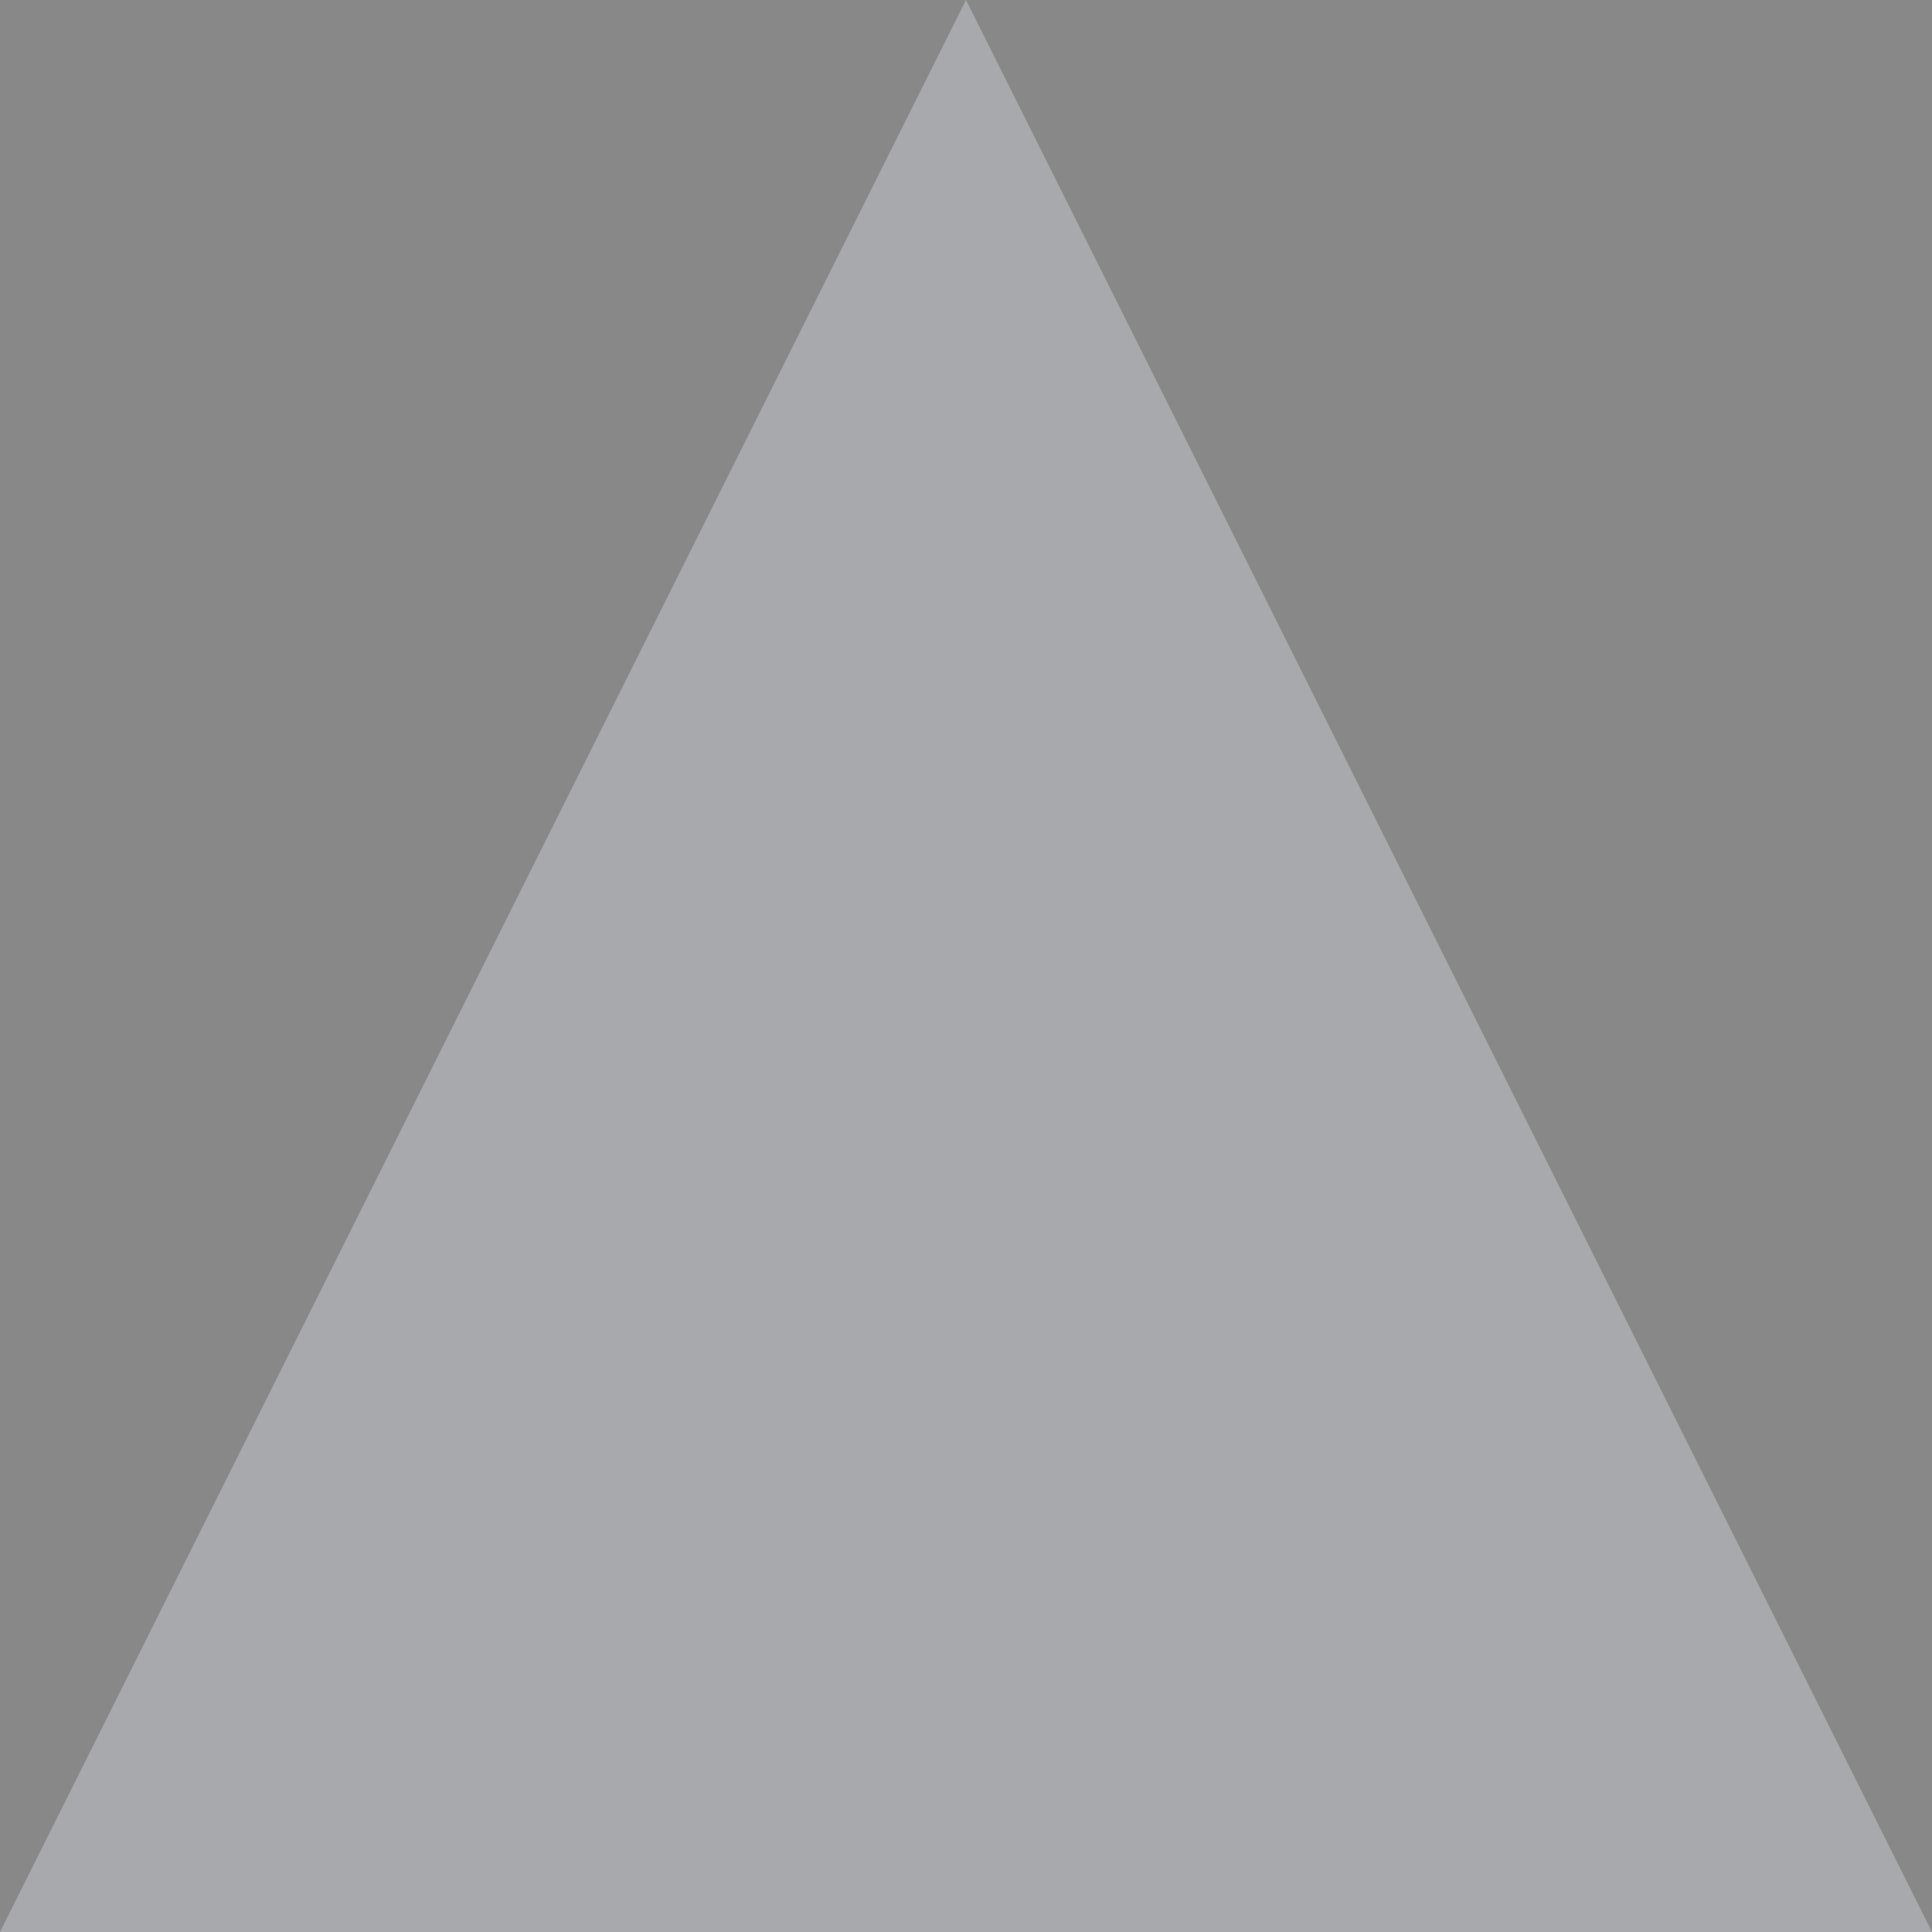
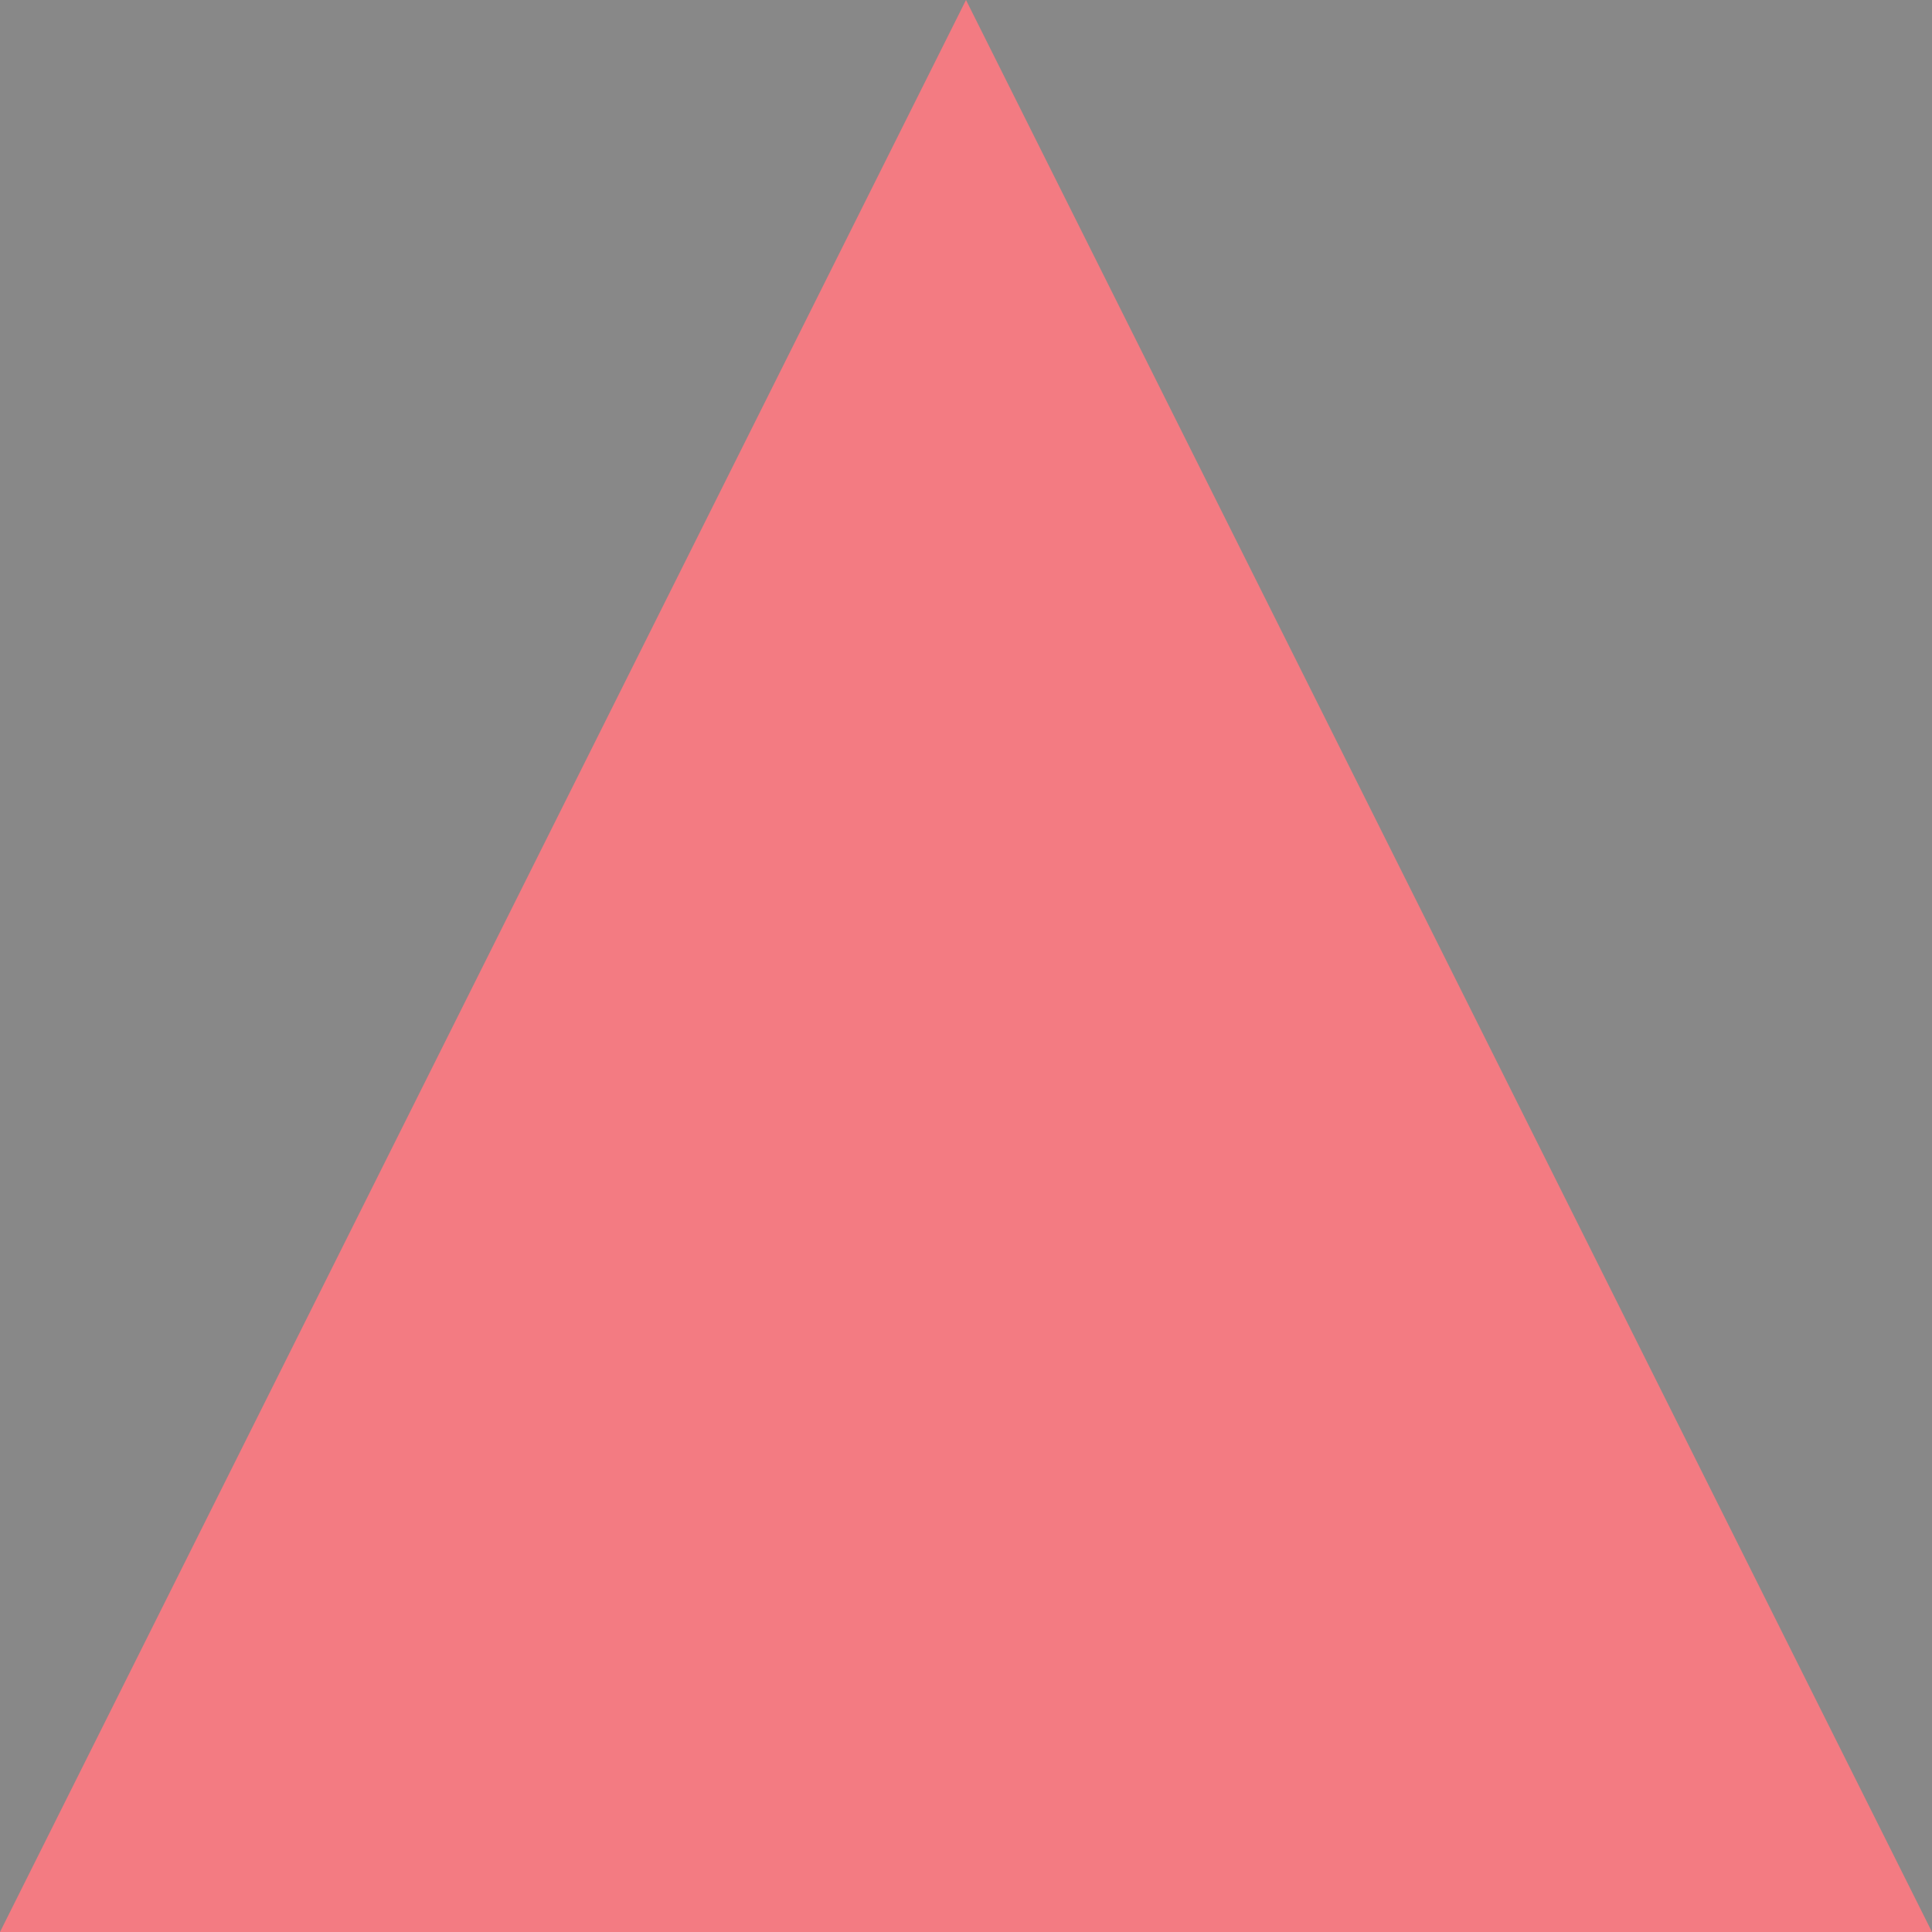
<svg xmlns="http://www.w3.org/2000/svg" version="1.1" id="layer1" x="0px" y="0px" viewBox="0 0 100 100" enable-background="new 0 0 100 100" xml:space="preserve">
  <g id="layer1">
    <rect class="color1" fill="#888888" width="100" height="100" />
-     <polygon class="color0" fill="#A7A9AC" points="0,100 50,0 100,100" />
+     <polygon class="color0" fill="#F37B82" points="0,100 50,0 100,100" />
  </g>
</svg>
